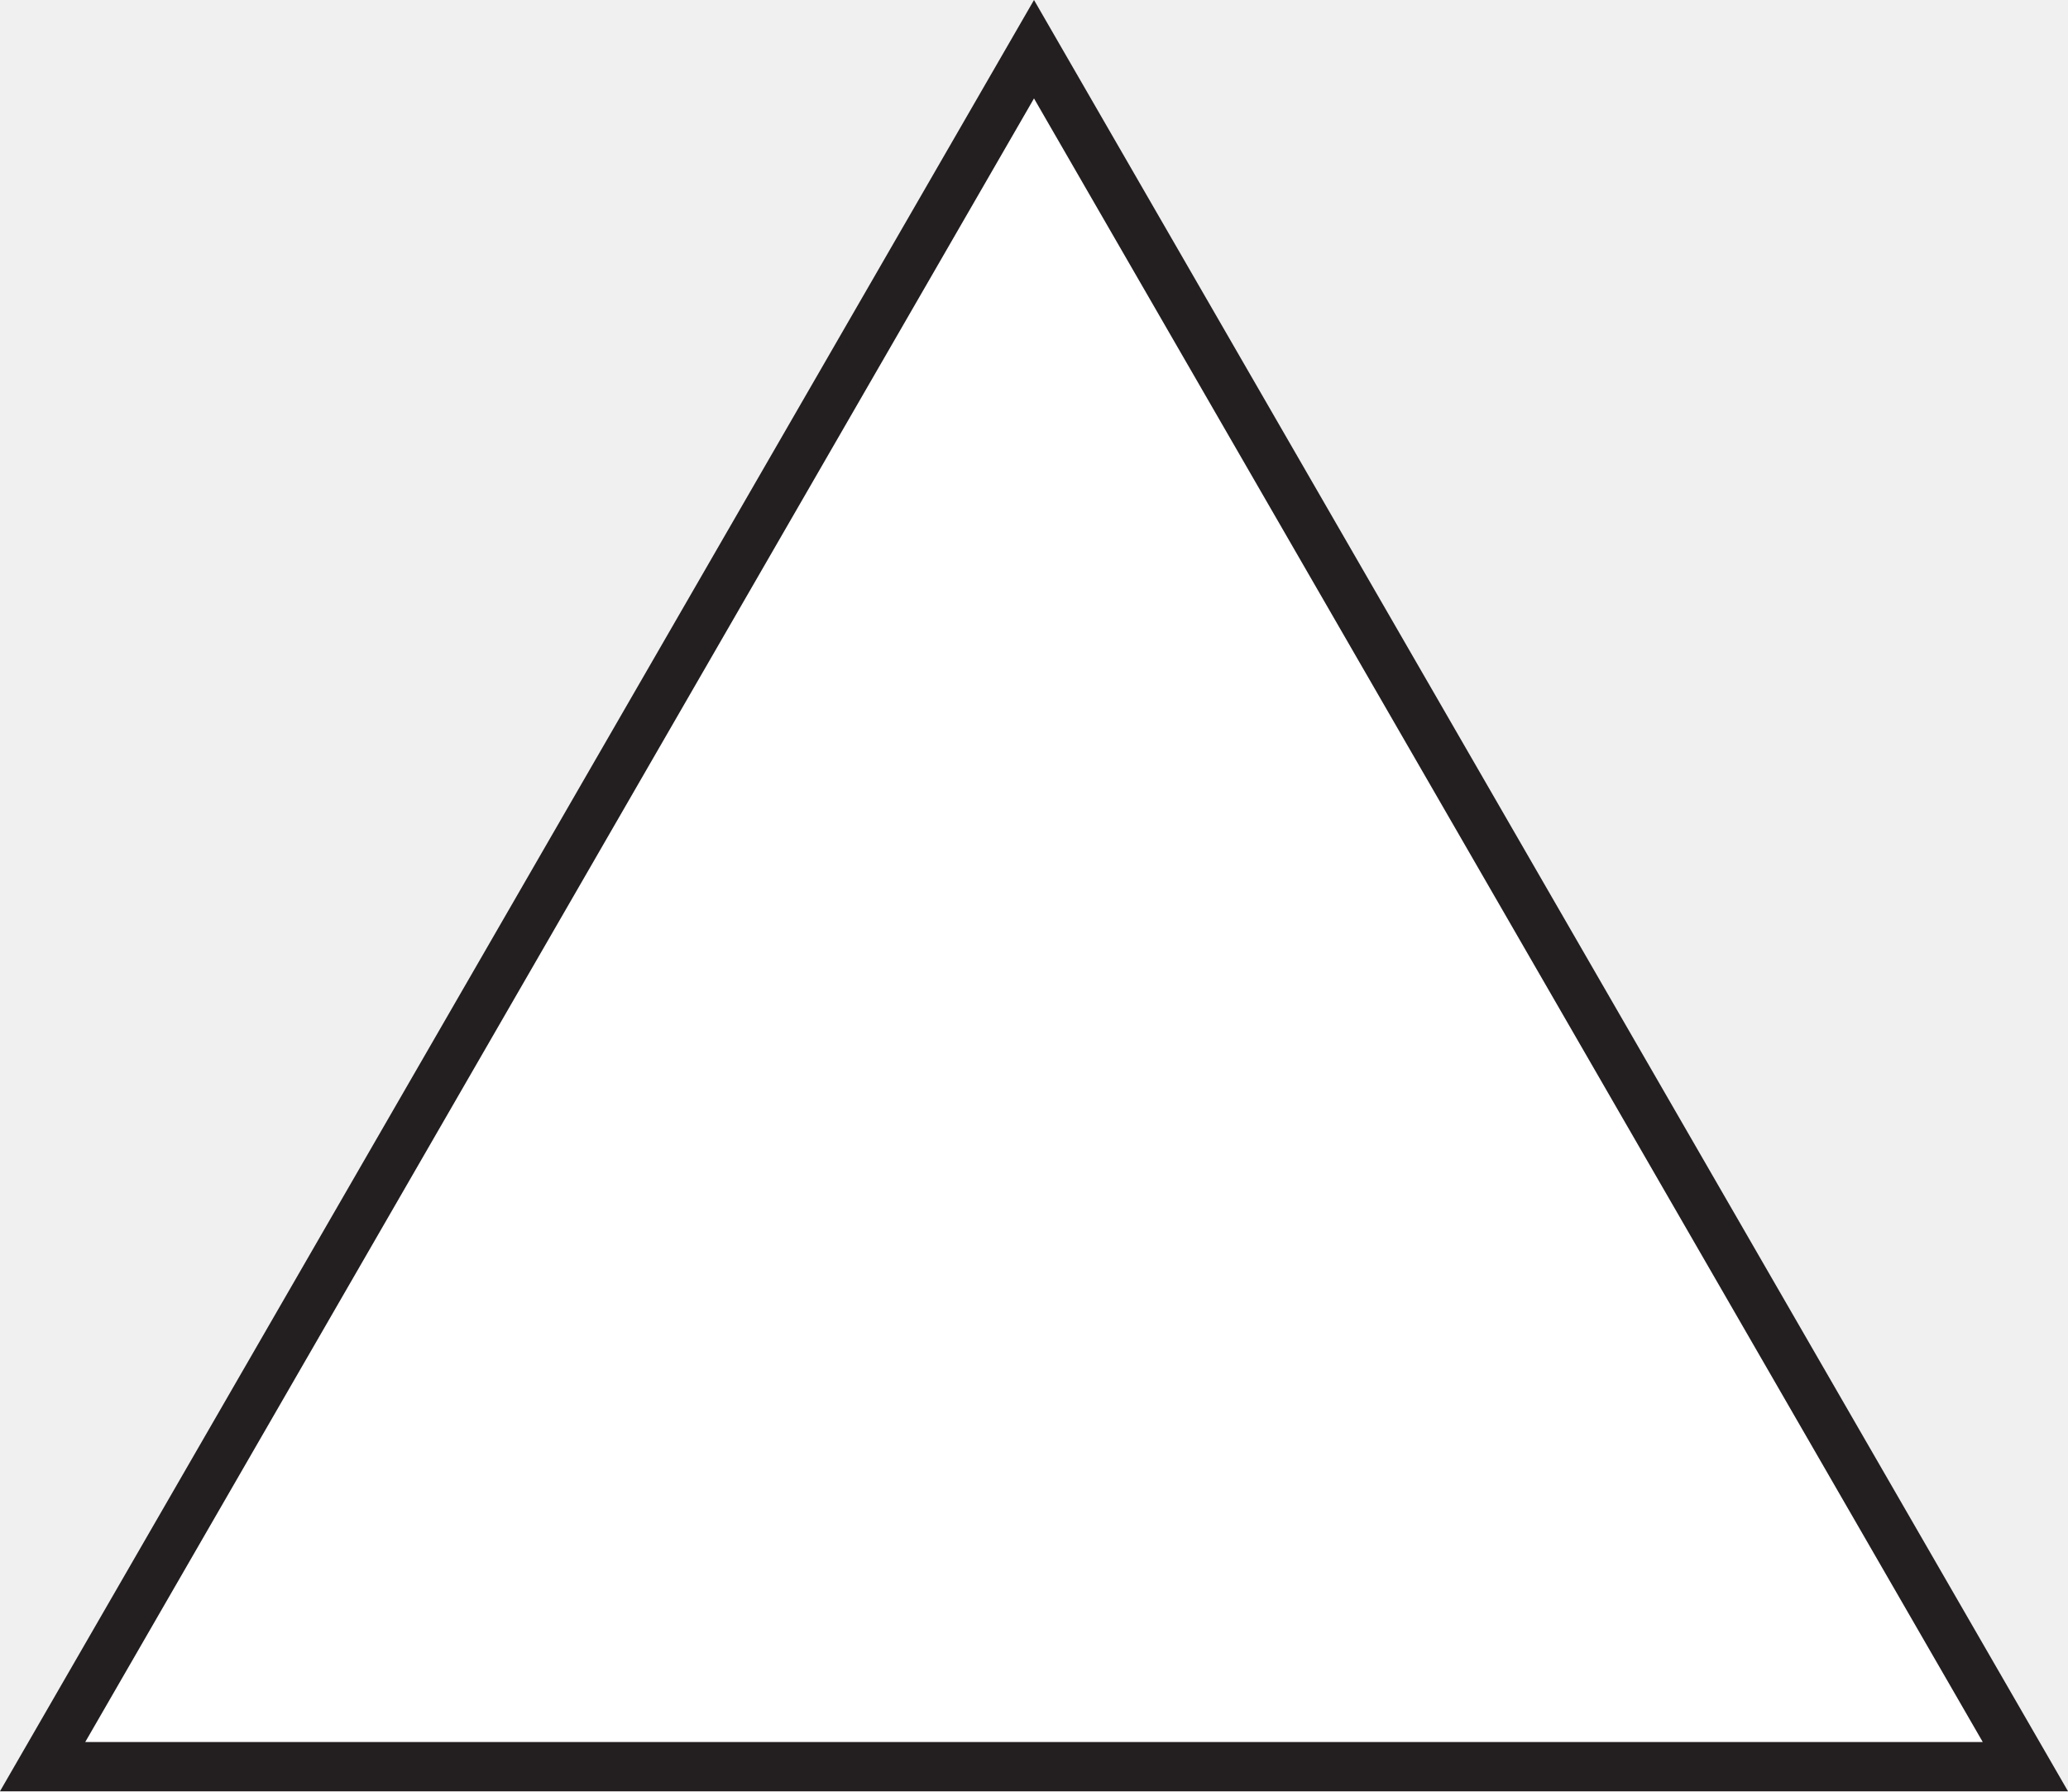
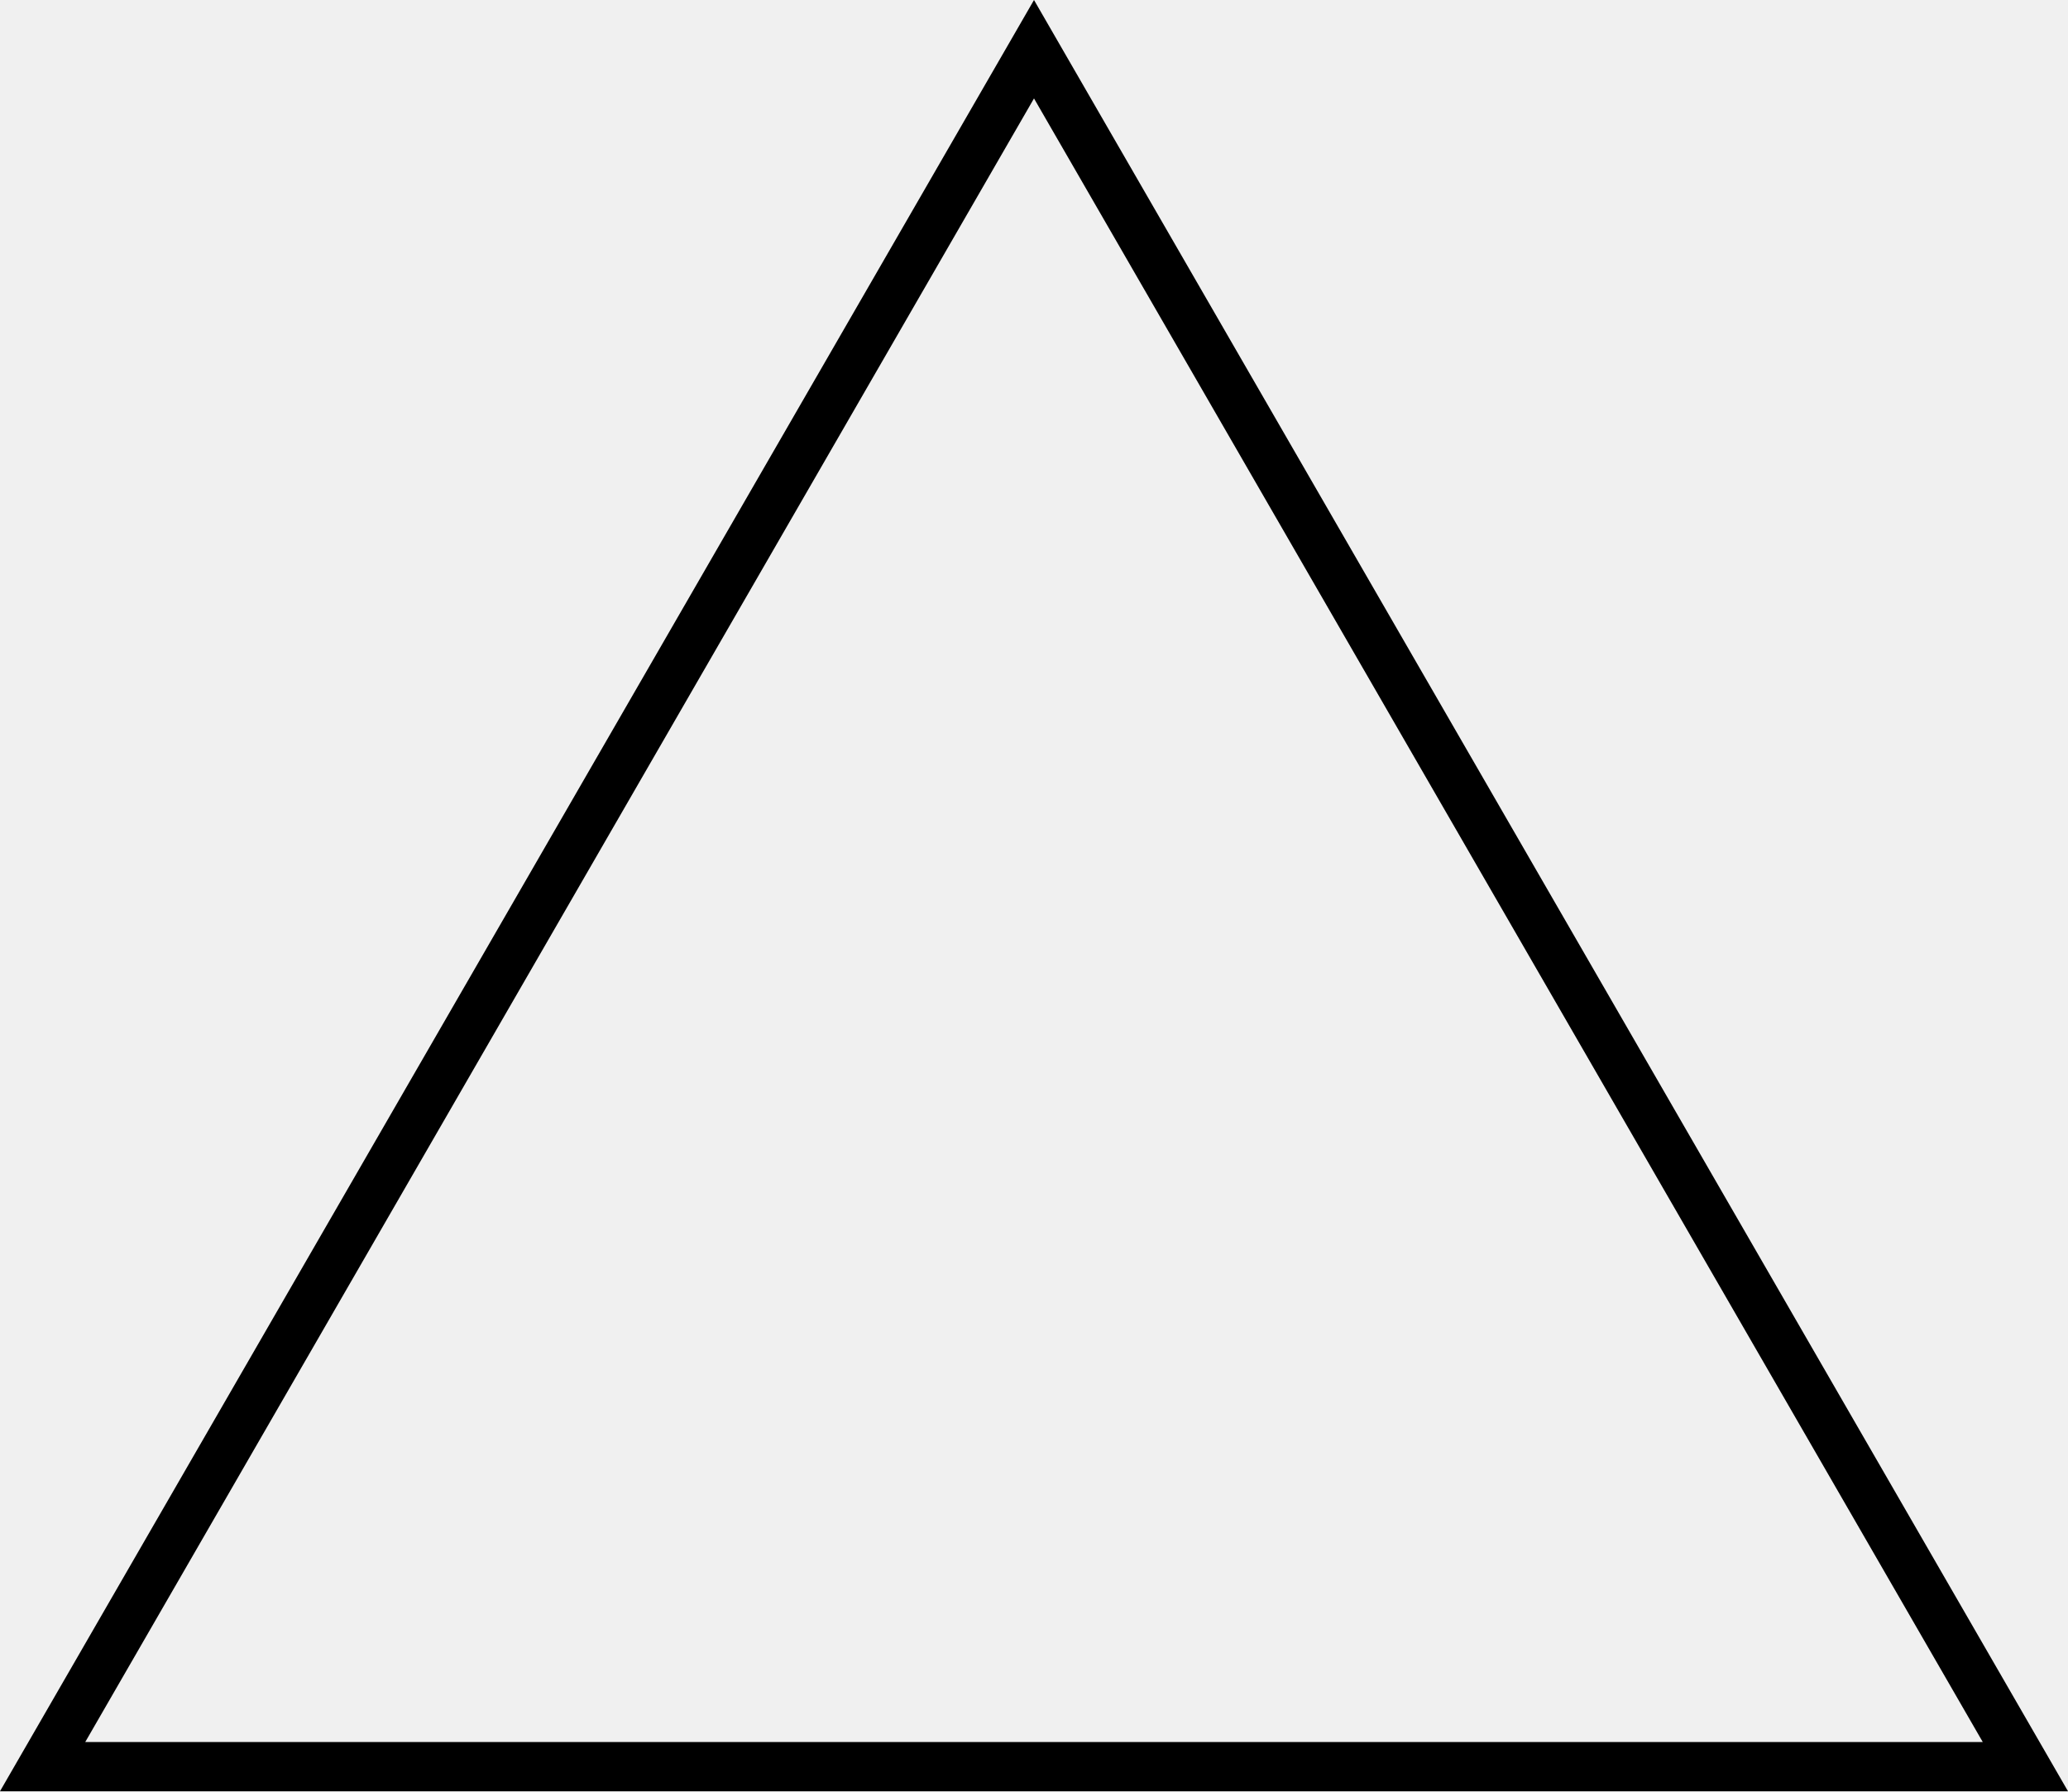
<svg xmlns="http://www.w3.org/2000/svg" id="a" data-name="Layer 1" viewBox="0 0 210.14 181.99">
-   <polygon points="105.07 5 205.81 179.49 4.33 179.49 105.07 5" fill="#fff" stroke="#231f20" stroke-miterlimit="10" stroke-width="5" />
+   <polygon points="105.07 5 205.81 179.49 4.33 179.49 105.07 5" fill="none" stroke="currentColor" stroke-miterlimit="10" stroke-width="5" />
</svg>
